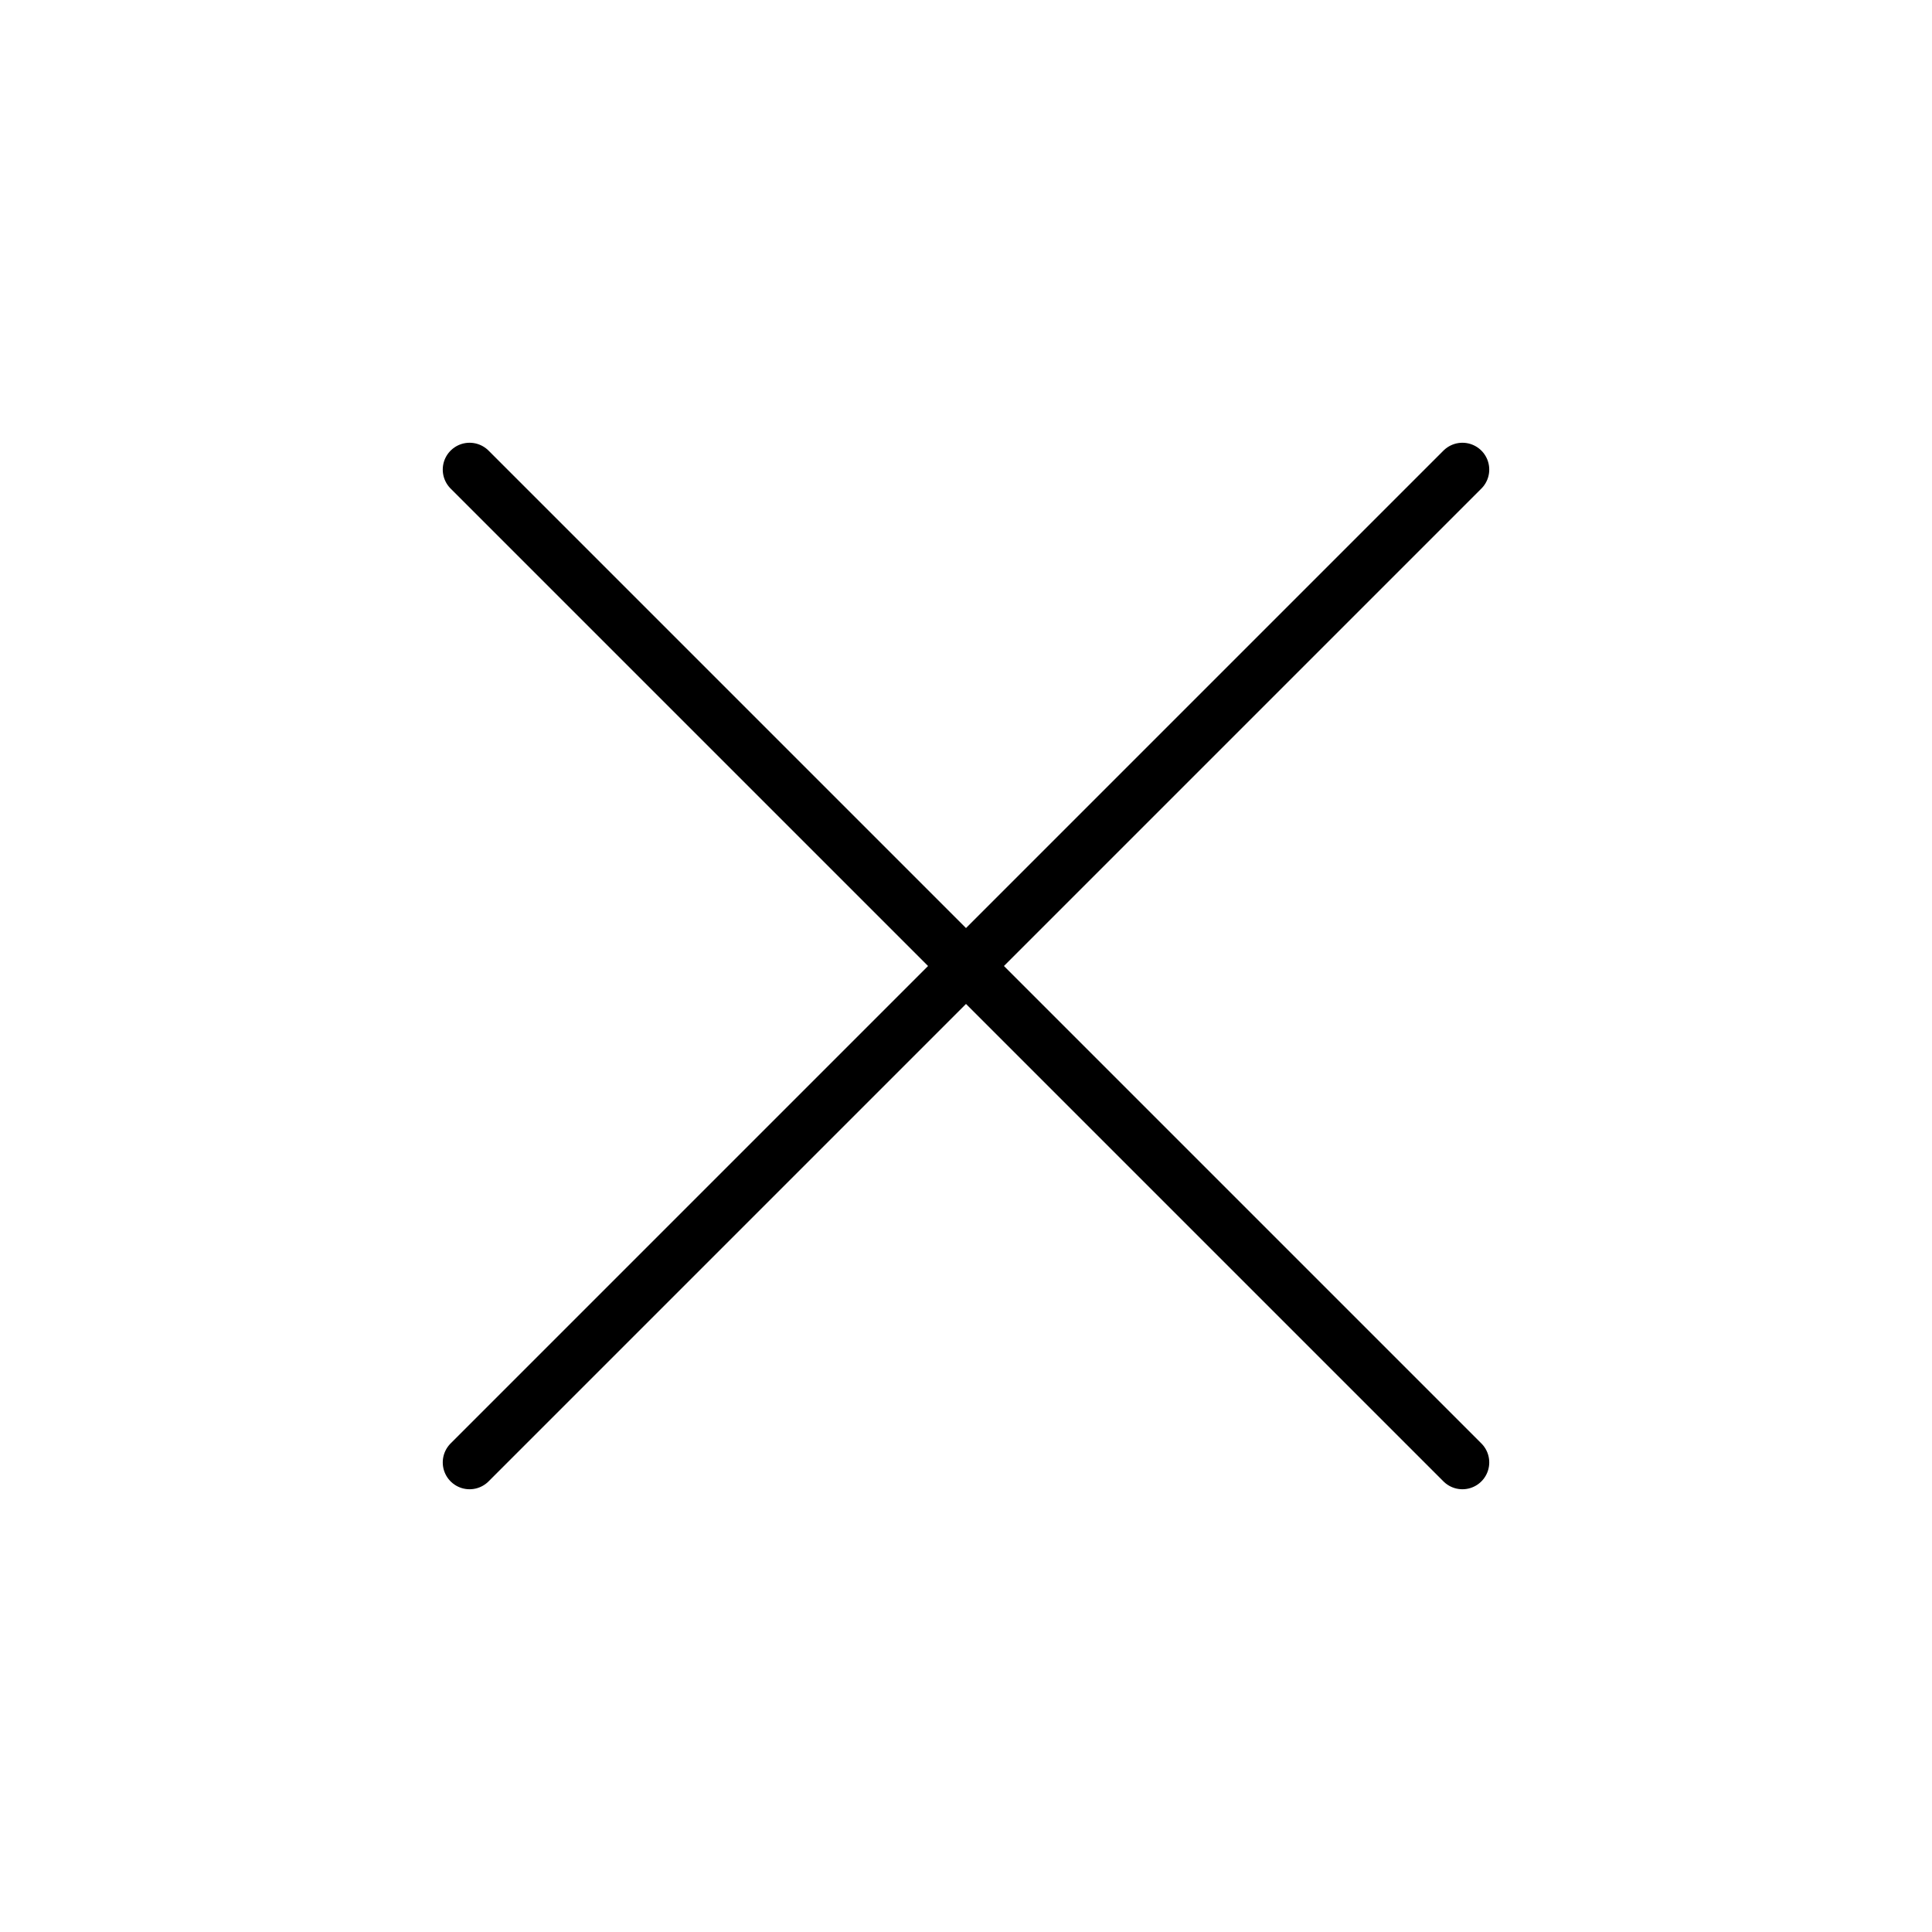
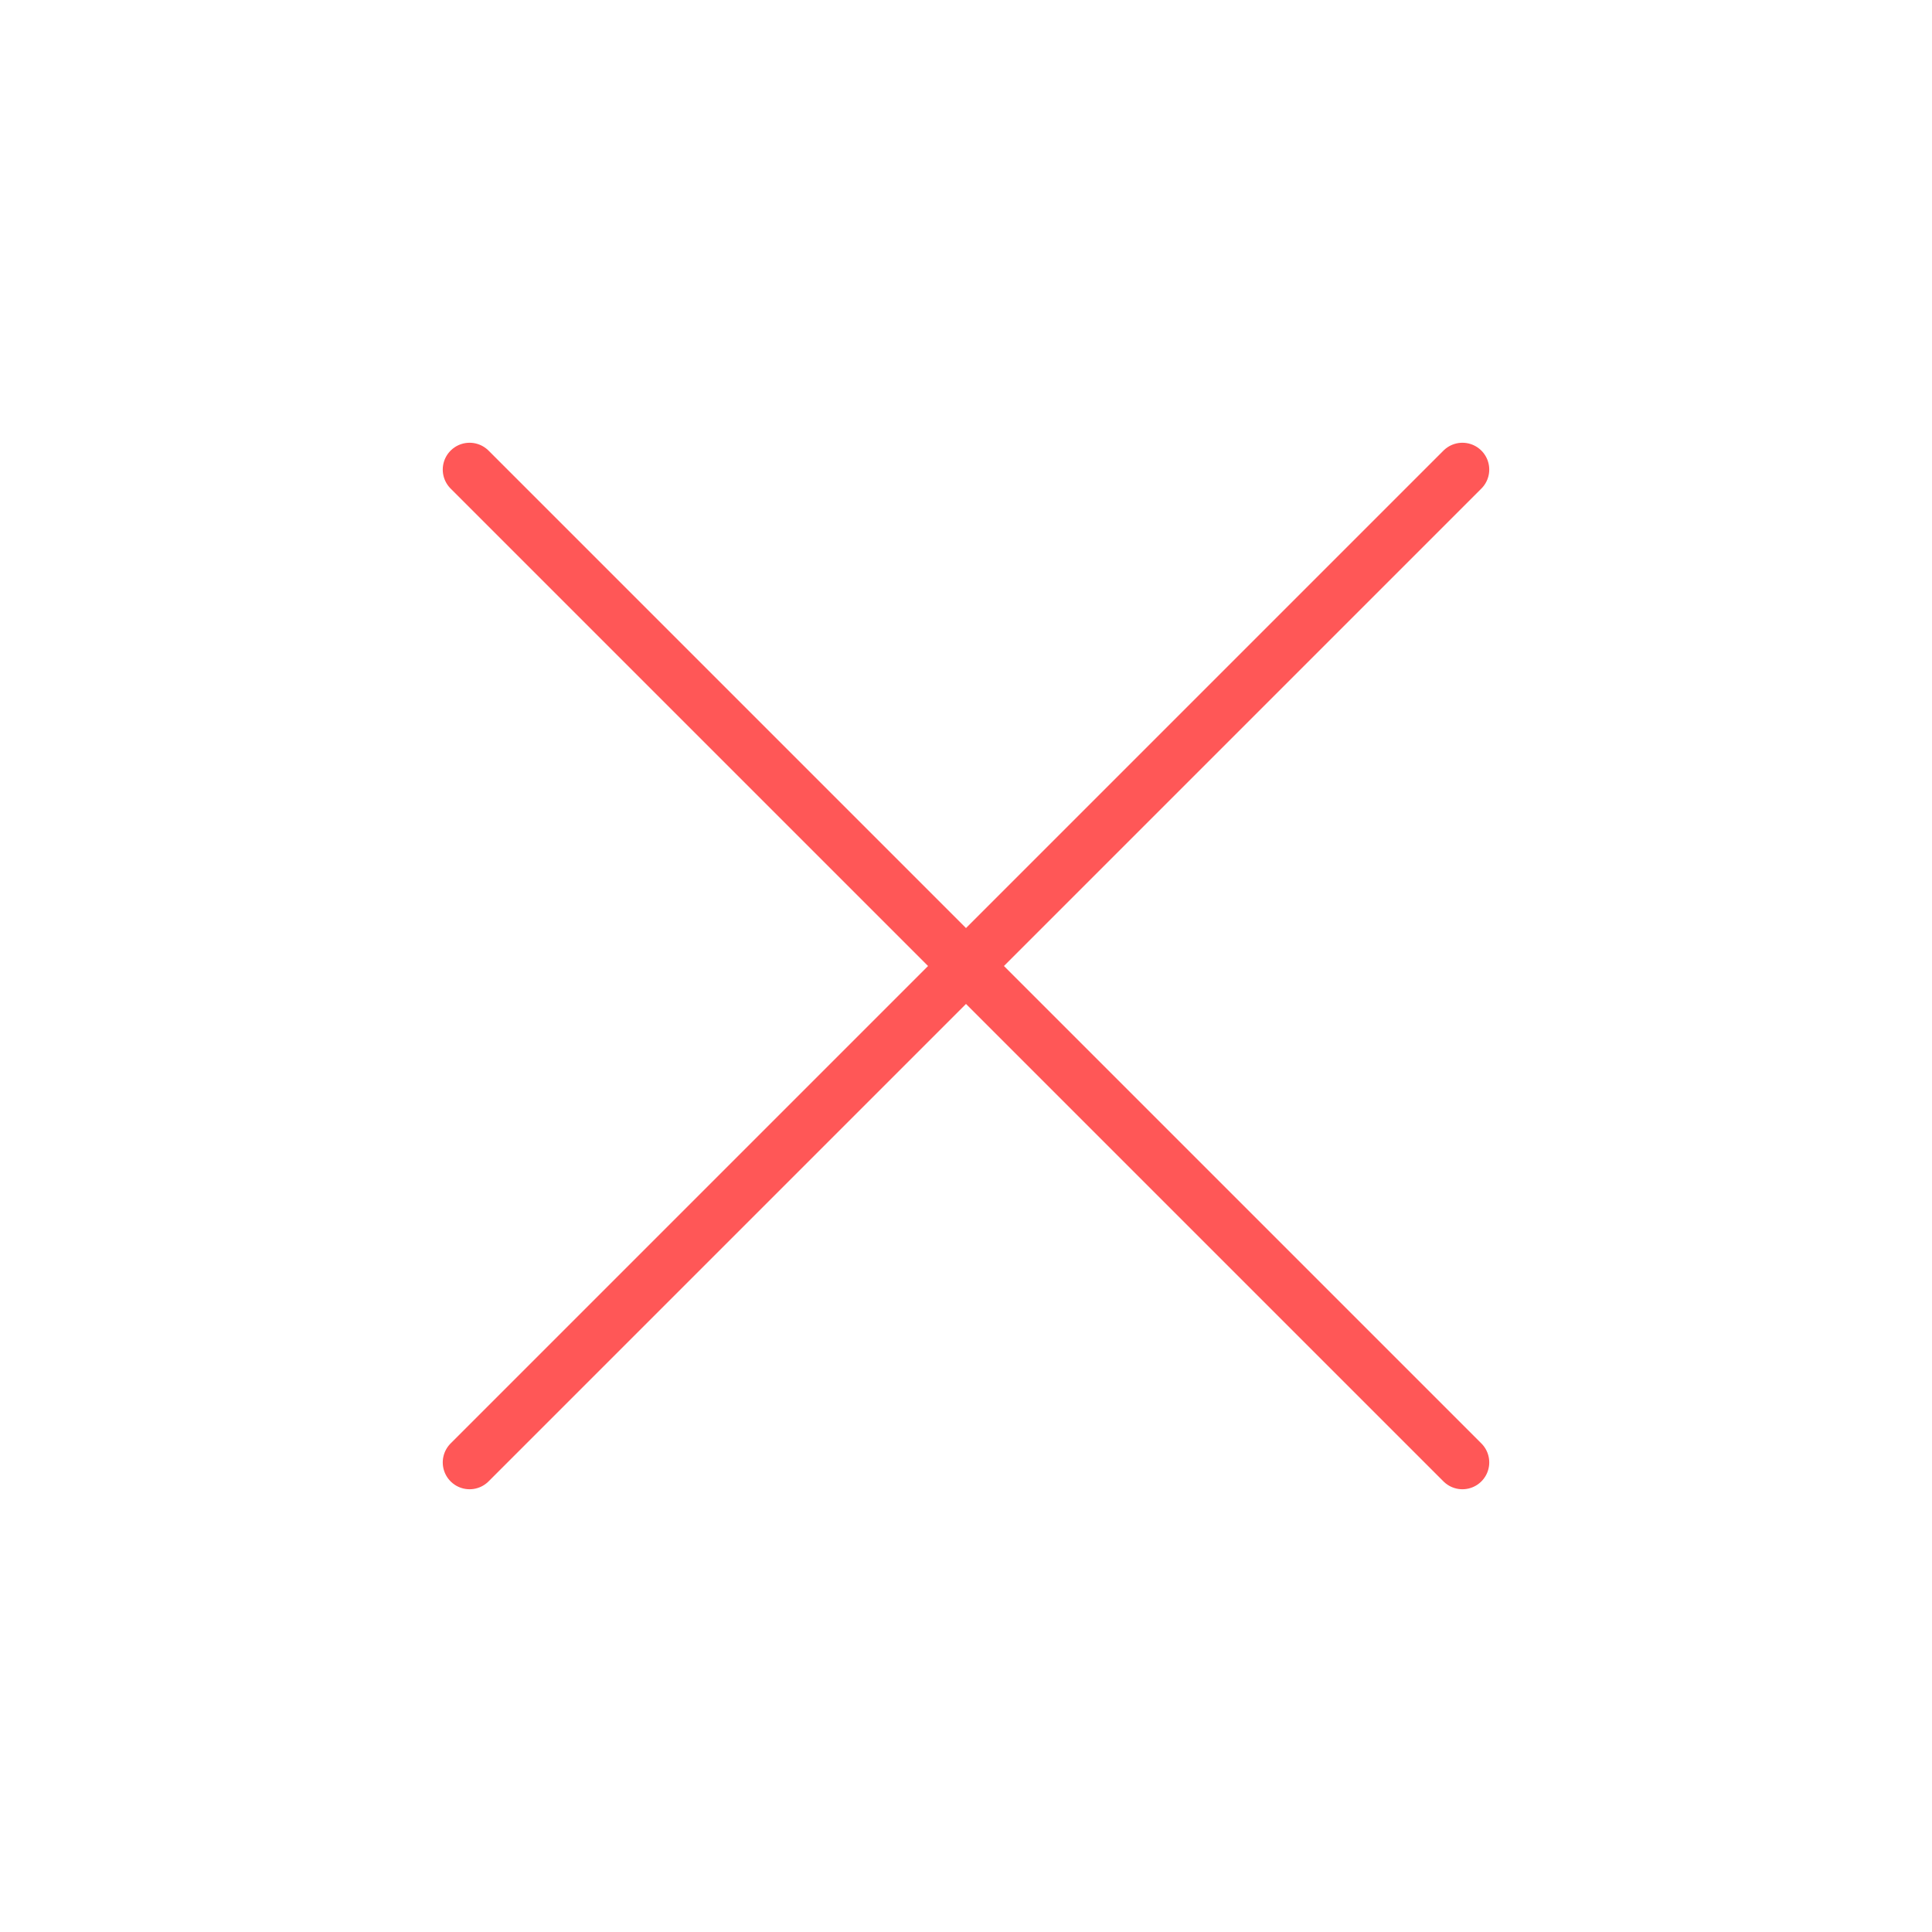
- <svg xmlns="http://www.w3.org/2000/svg" version="1.1" width="1024" height="1024" viewBox="0 0 1024 1024">
-   <g id="icomoon-ignore">
- </g>
-   <path fill="none" stroke-linejoin="round" stroke-linecap="round" stroke-miterlimit="10" stroke-width="28.444" stroke="#000" d="M248.889 248.889l526.222 526.222M775.111 248.889l-526.222 526.222" />
+ <svg xmlns="http://www.w3.org/2000/svg" width="18" height="18" viewBox="0 0 18 18" fill="none">
+   <path d="M4.375 4.375L13.625 13.625M13.625 4.375L4.375 13.625" stroke="#FF5757" stroke-width="0.5" stroke-miterlimit="10" stroke-linecap="round" stroke-linejoin="round" />
</svg>
